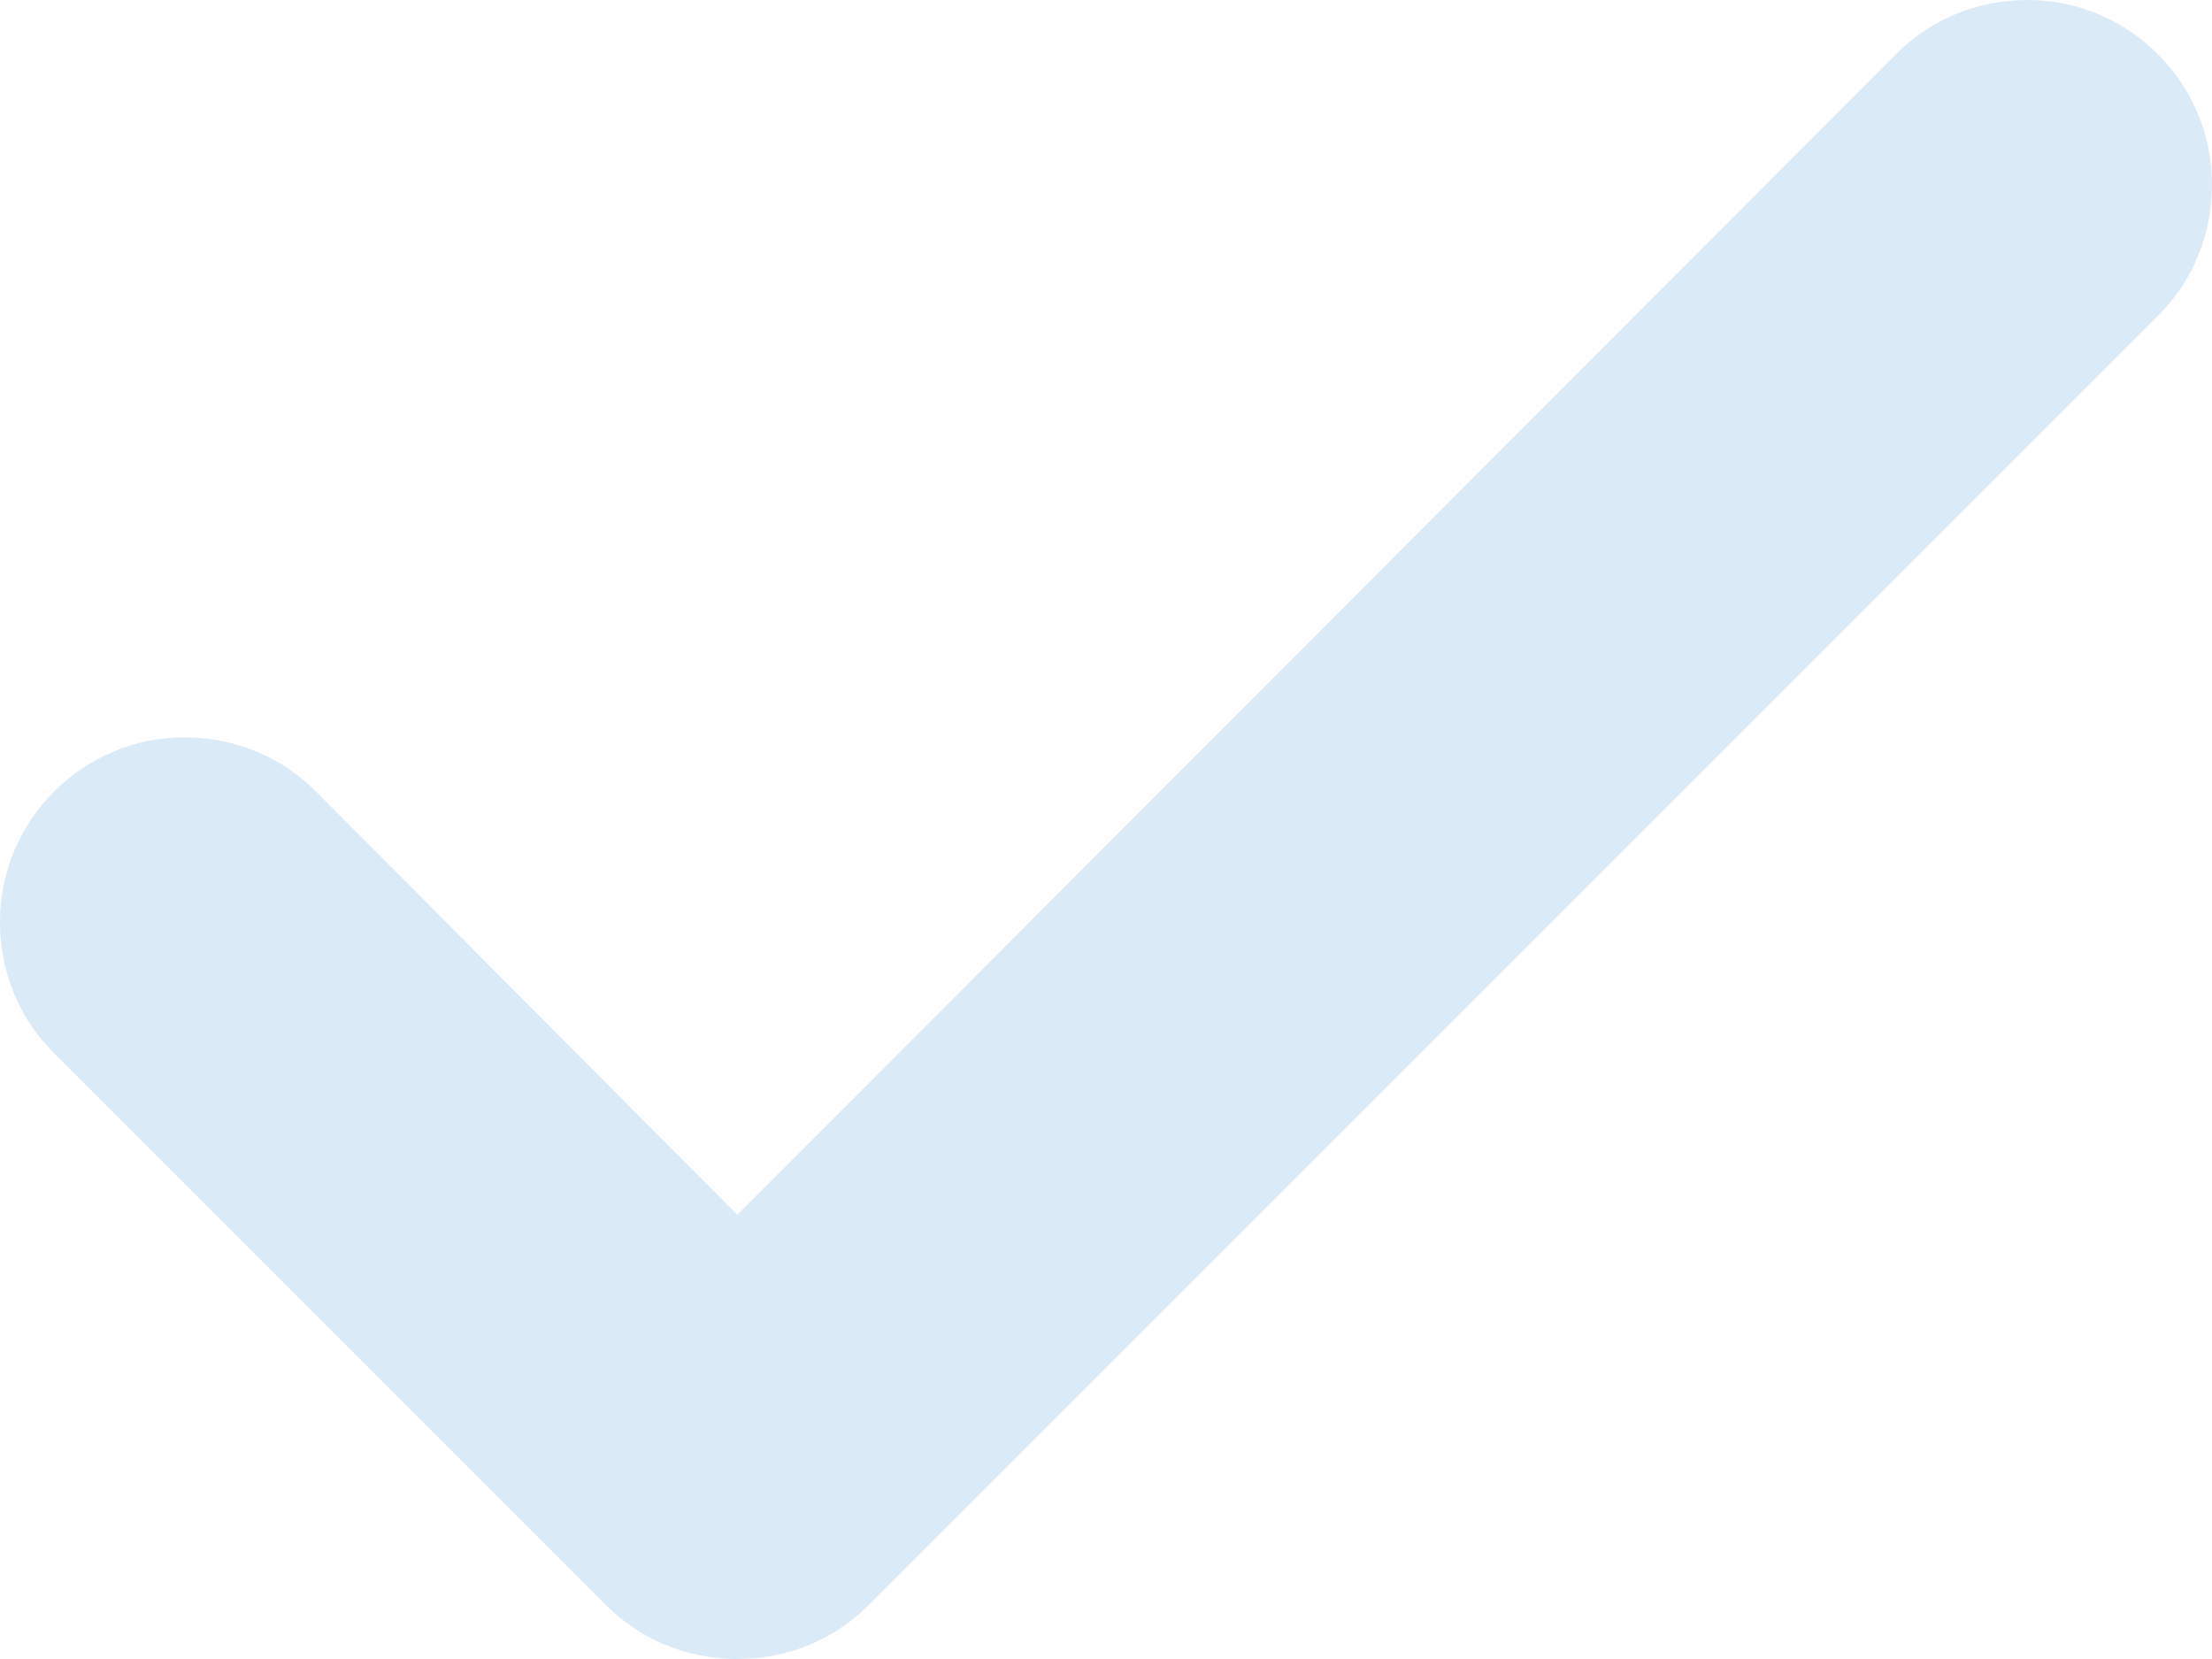
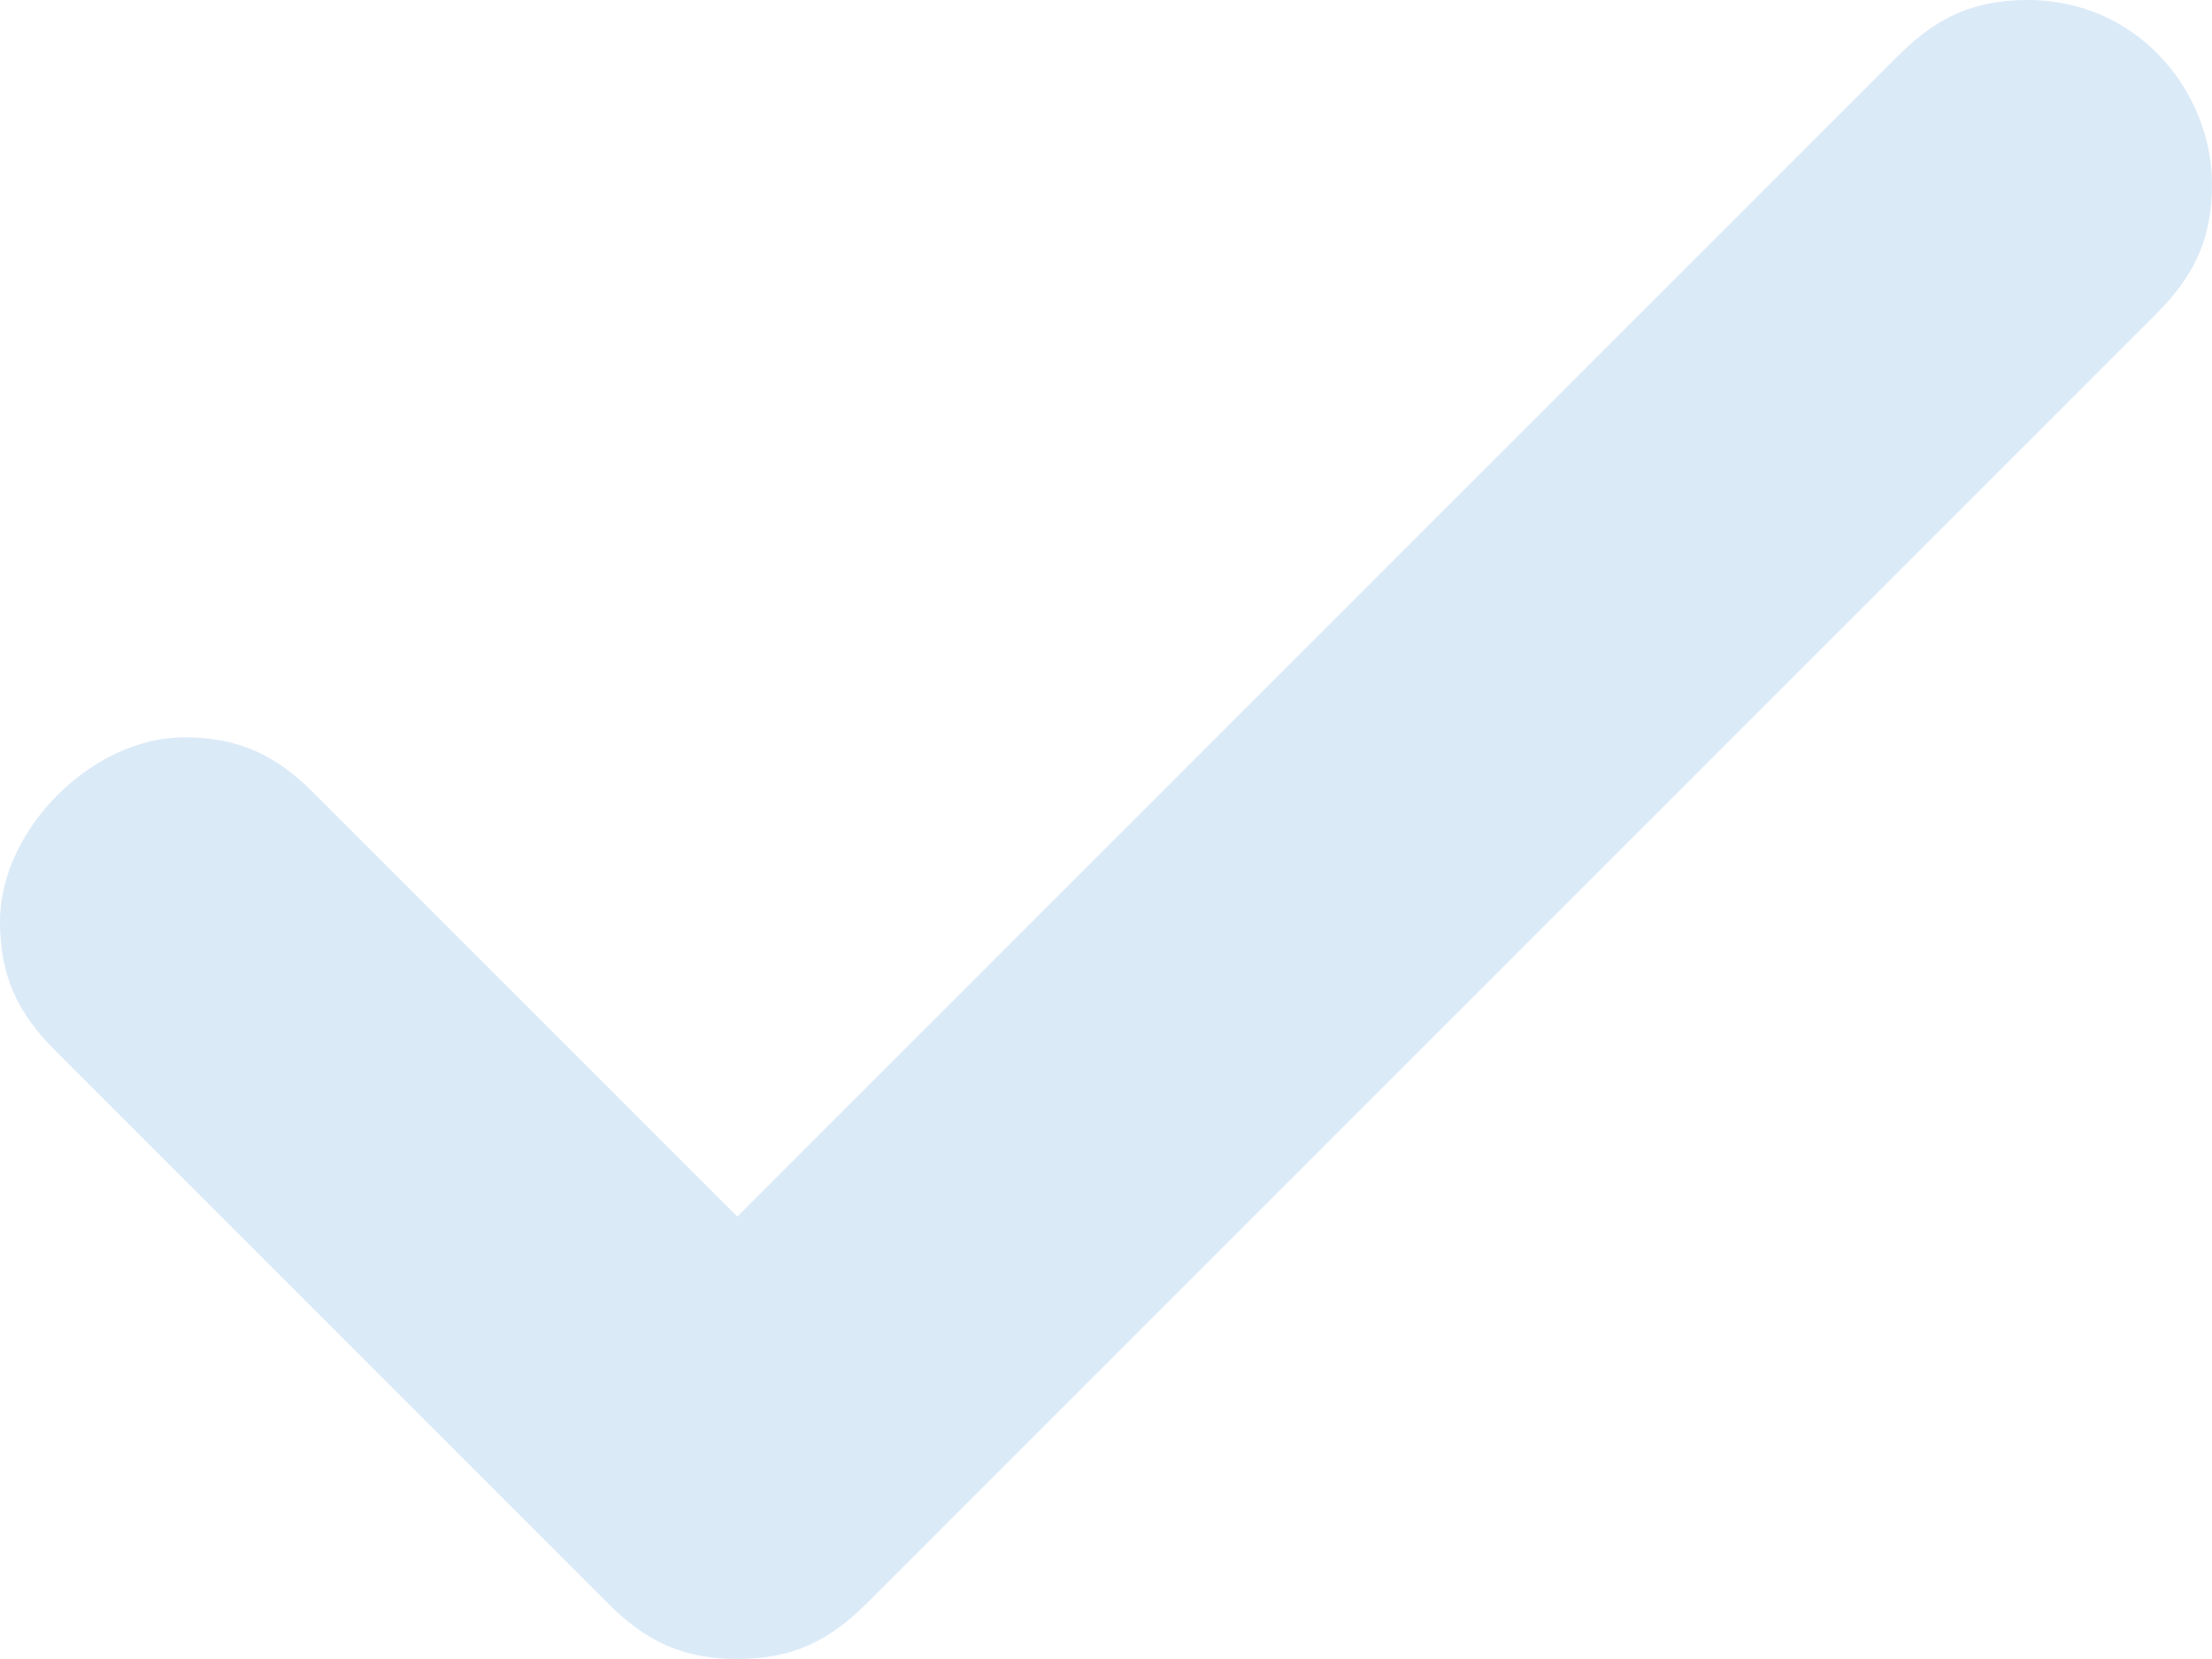
<svg xmlns="http://www.w3.org/2000/svg" width="12" height="9" viewBox="0 0 12 9" fill="none">
-   <path d="M11 0C10.72 0 10.47 0.11 10.29 0.29L4 6.59L1.71 4.29C1.53 4.11 1.28 4 1 4C0.45 4 0 4.45 0 5C0 5.28 0.11 5.53 0.29 5.71L3.29 8.71C3.47 8.89 3.72 9 4 9C4.28 9 4.53 8.89 4.71 8.71L11.71 1.71C11.89 1.53 12 1.28 12 1C12 0.45 11.55 0 11 0Z" fill="#DBEAF7" />
+   <path d="M11 0C10.7 0 10.5 0.1 10.3 0.3L4 6.6 1.7 4.3C1.5 4.1 1.3 4 1 4 0.5 4 0 4.5 0 5 0 5.3 0.1 5.5 0.3 5.7L3.3 8.7C3.5 8.9 3.7 9 4 9 4.3 9 4.5 8.9 4.7 8.7L11.7 1.7C11.9 1.5 12 1.3 12 1 12 0.5 11.6 0 11 0Z" fill="#DBEAF7" />
</svg>
